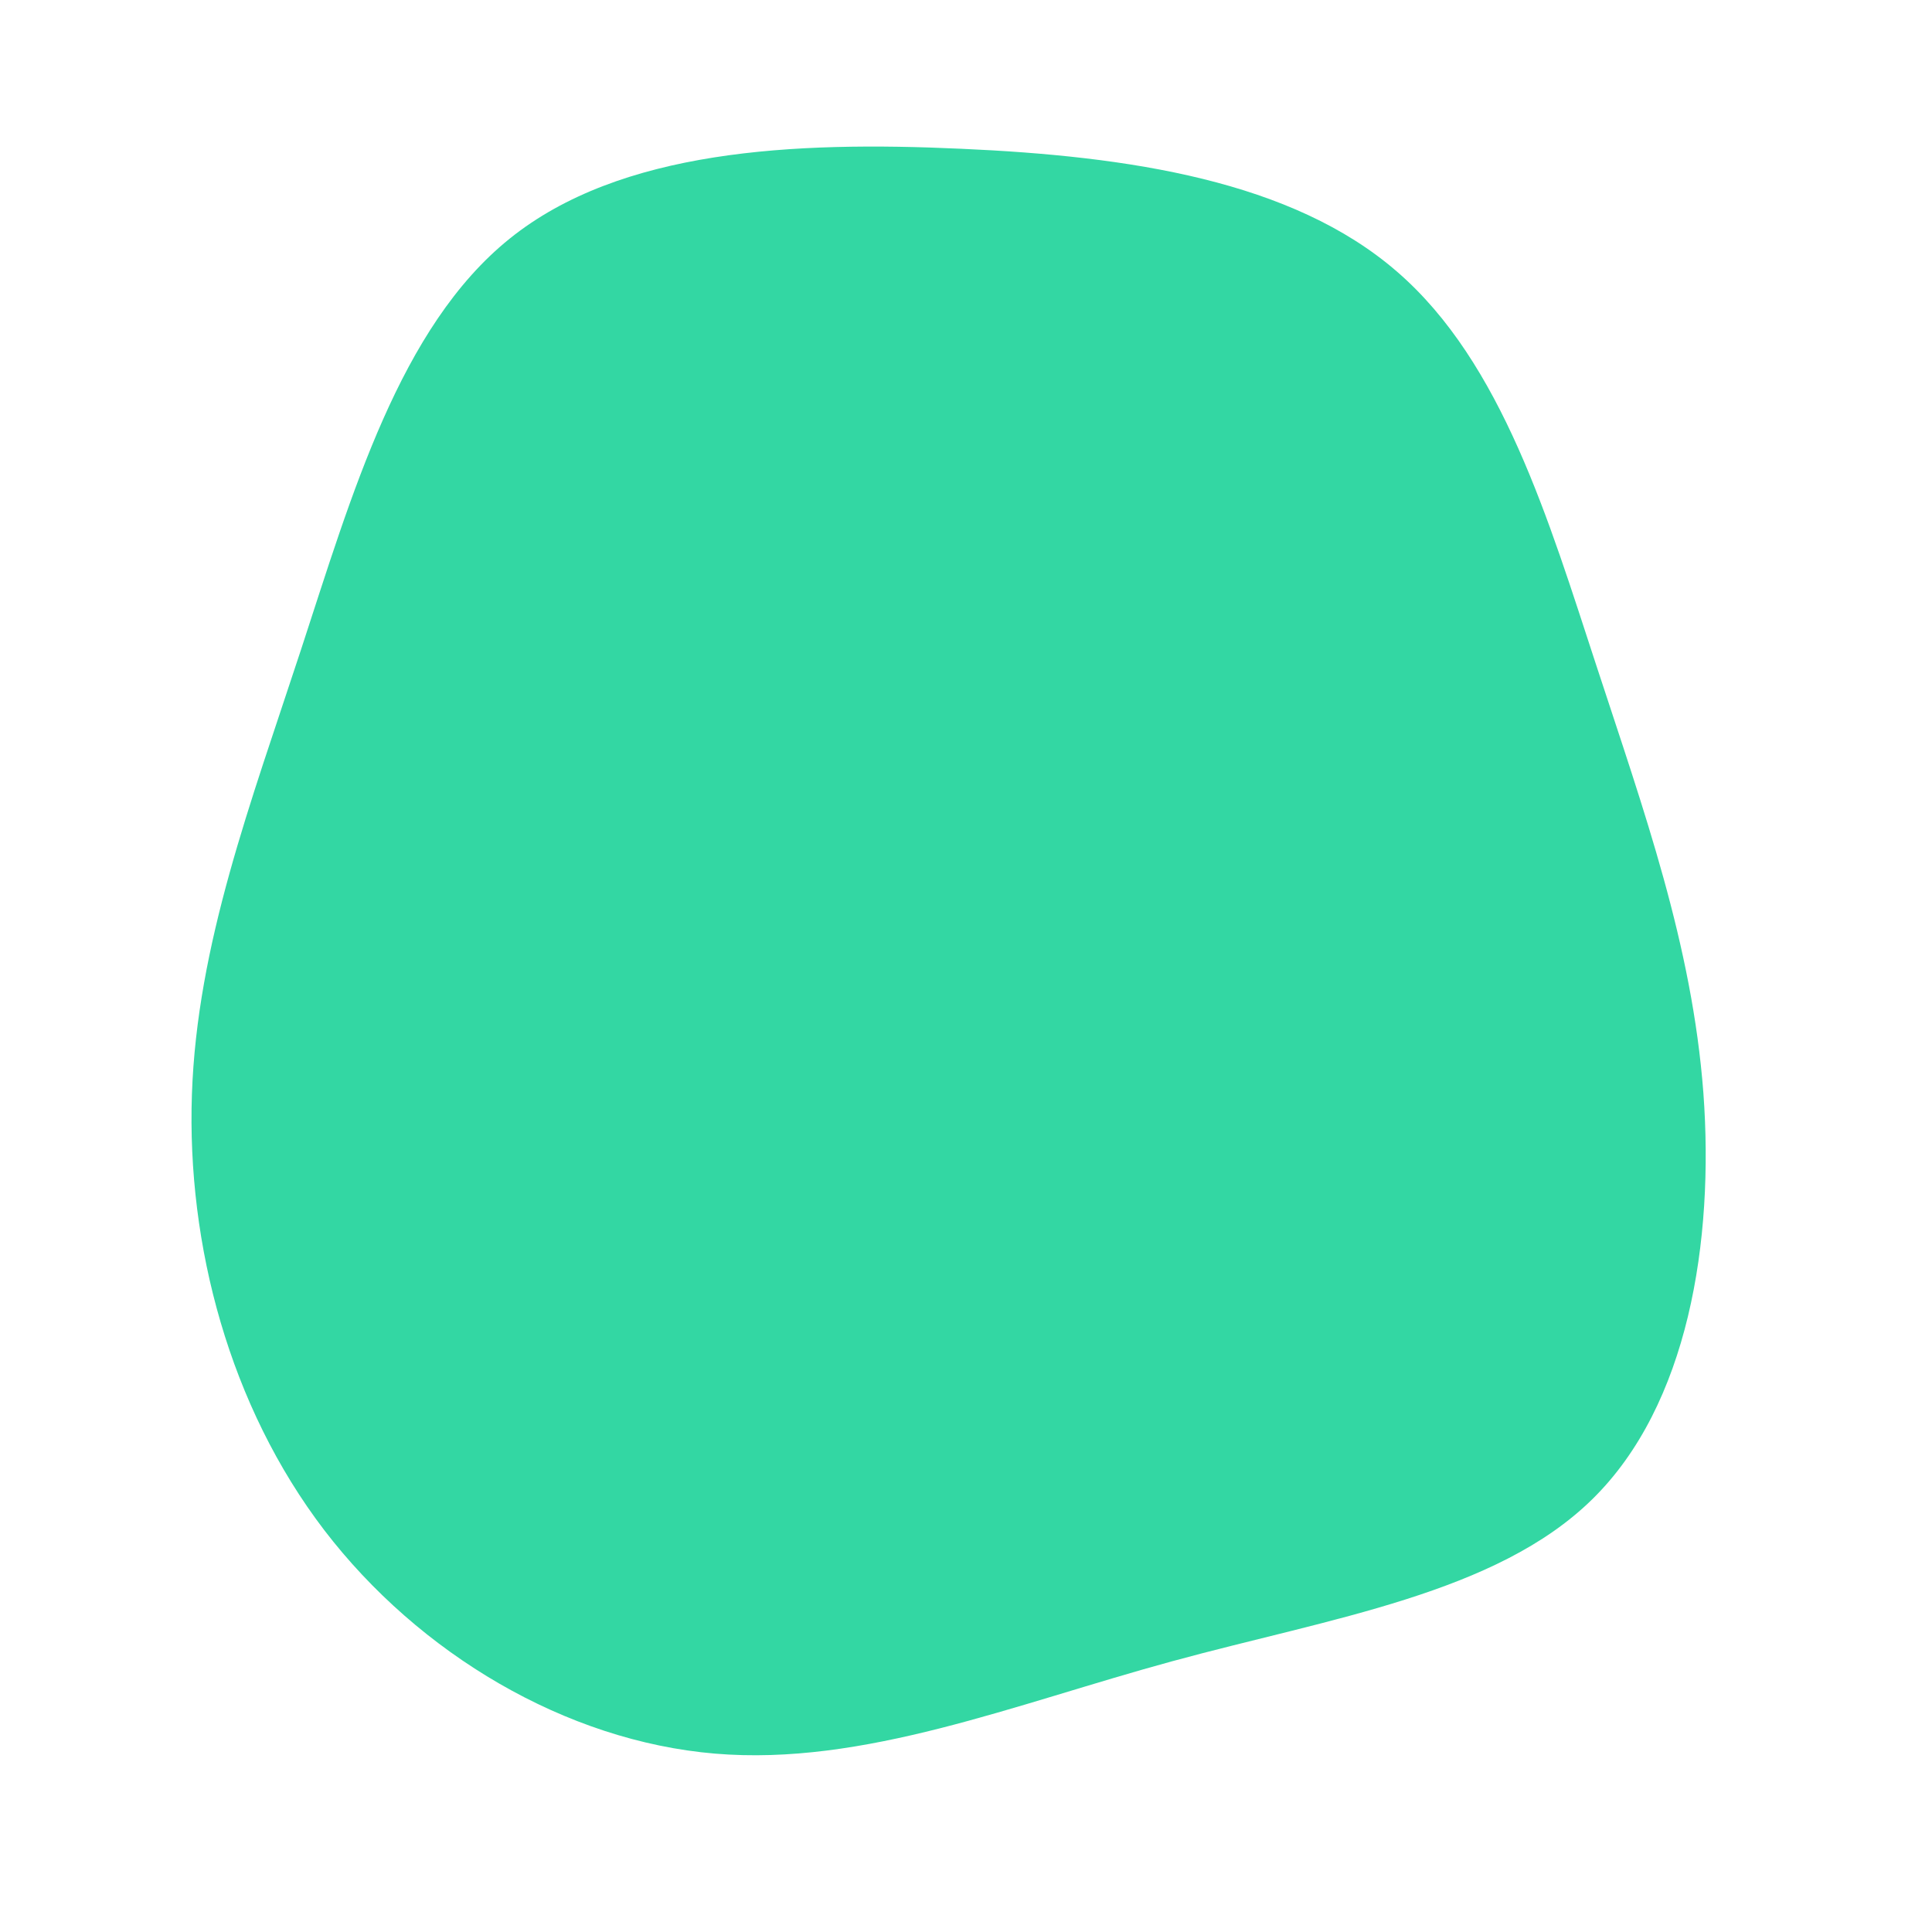
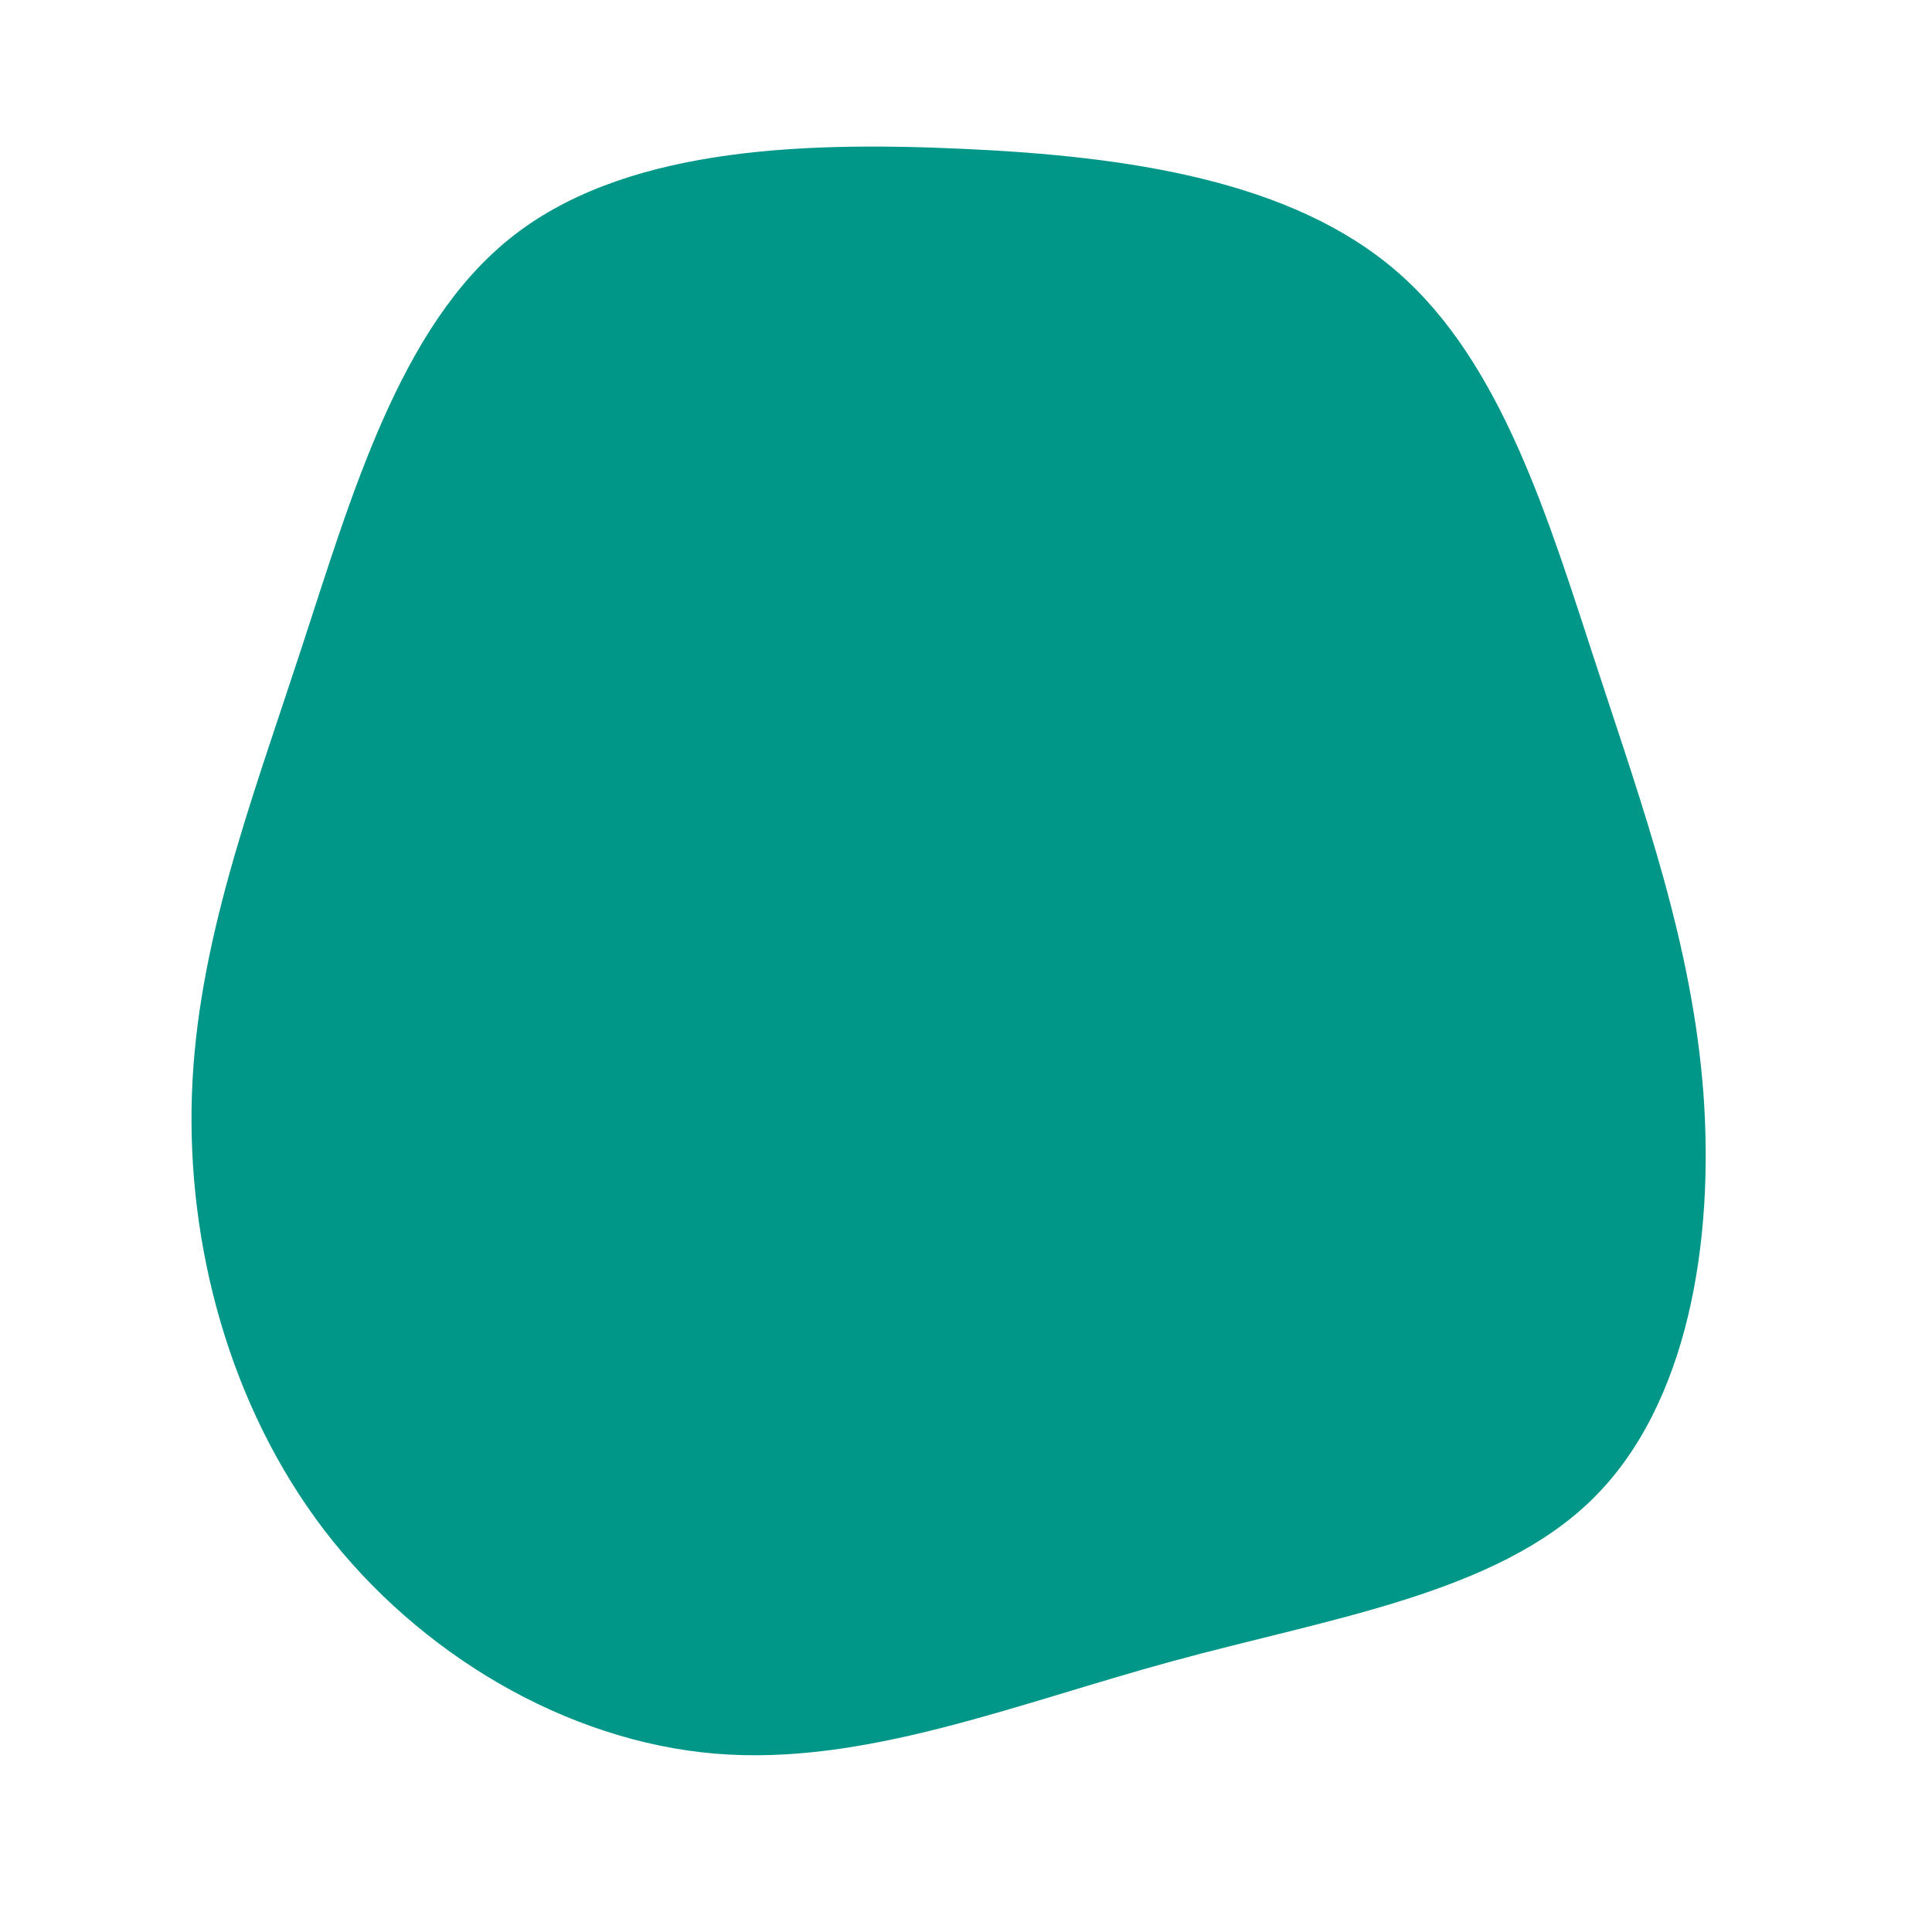
<svg xmlns="http://www.w3.org/2000/svg" width="600" height="600" viewBox="0 0 600 600">
  <g transform="translate(300,300)">
-     <path d="M133.9,-215.6C166.5,-187.4,181,-138.3,195.8,-93.2C210.6,-48,225.5,-6.7,229,39.4C232.4,85.5,224.3,136.4,194.5,165.6C164.7,194.9,113.2,202.5,64.1,215.9C14.9,229.3,-31.8,248.5,-78,244.6C-124.2,240.7,-169.8,213.7,-199.3,175.2C-228.7,136.7,-242,86.7,-240.4,39.9C-238.8,-6.8,-222.2,-50.4,-206.5,-98.3C-190.8,-146.2,-175.9,-198.4,-141.7,-225.9C-107.4,-253.5,-53.7,-256.2,-1.5,-253.8C50.6,-251.5,101.3,-243.9,133.9,-215.6Z" fill="#33d7a3" />
+     <path d="M133.9,-215.6C166.5,-187.4,181,-138.3,195.8,-93.2C210.6,-48,225.5,-6.7,229,39.4C232.4,85.5,224.3,136.4,194.5,165.6C164.7,194.9,113.2,202.5,64.1,215.9C14.9,229.3,-31.8,248.5,-78,244.6C-124.2,240.7,-169.8,213.7,-199.3,175.2C-228.7,136.7,-242,86.7,-240.4,39.9C-238.8,-6.8,-222.2,-50.4,-206.5,-98.3C-190.8,-146.2,-175.9,-198.4,-141.7,-225.9C-107.4,-253.5,-53.7,-256.2,-1.5,-253.8C50.6,-251.5,101.3,-243.9,133.9,-215.6Z" fill="#009688" />
  </g>
</svg>
